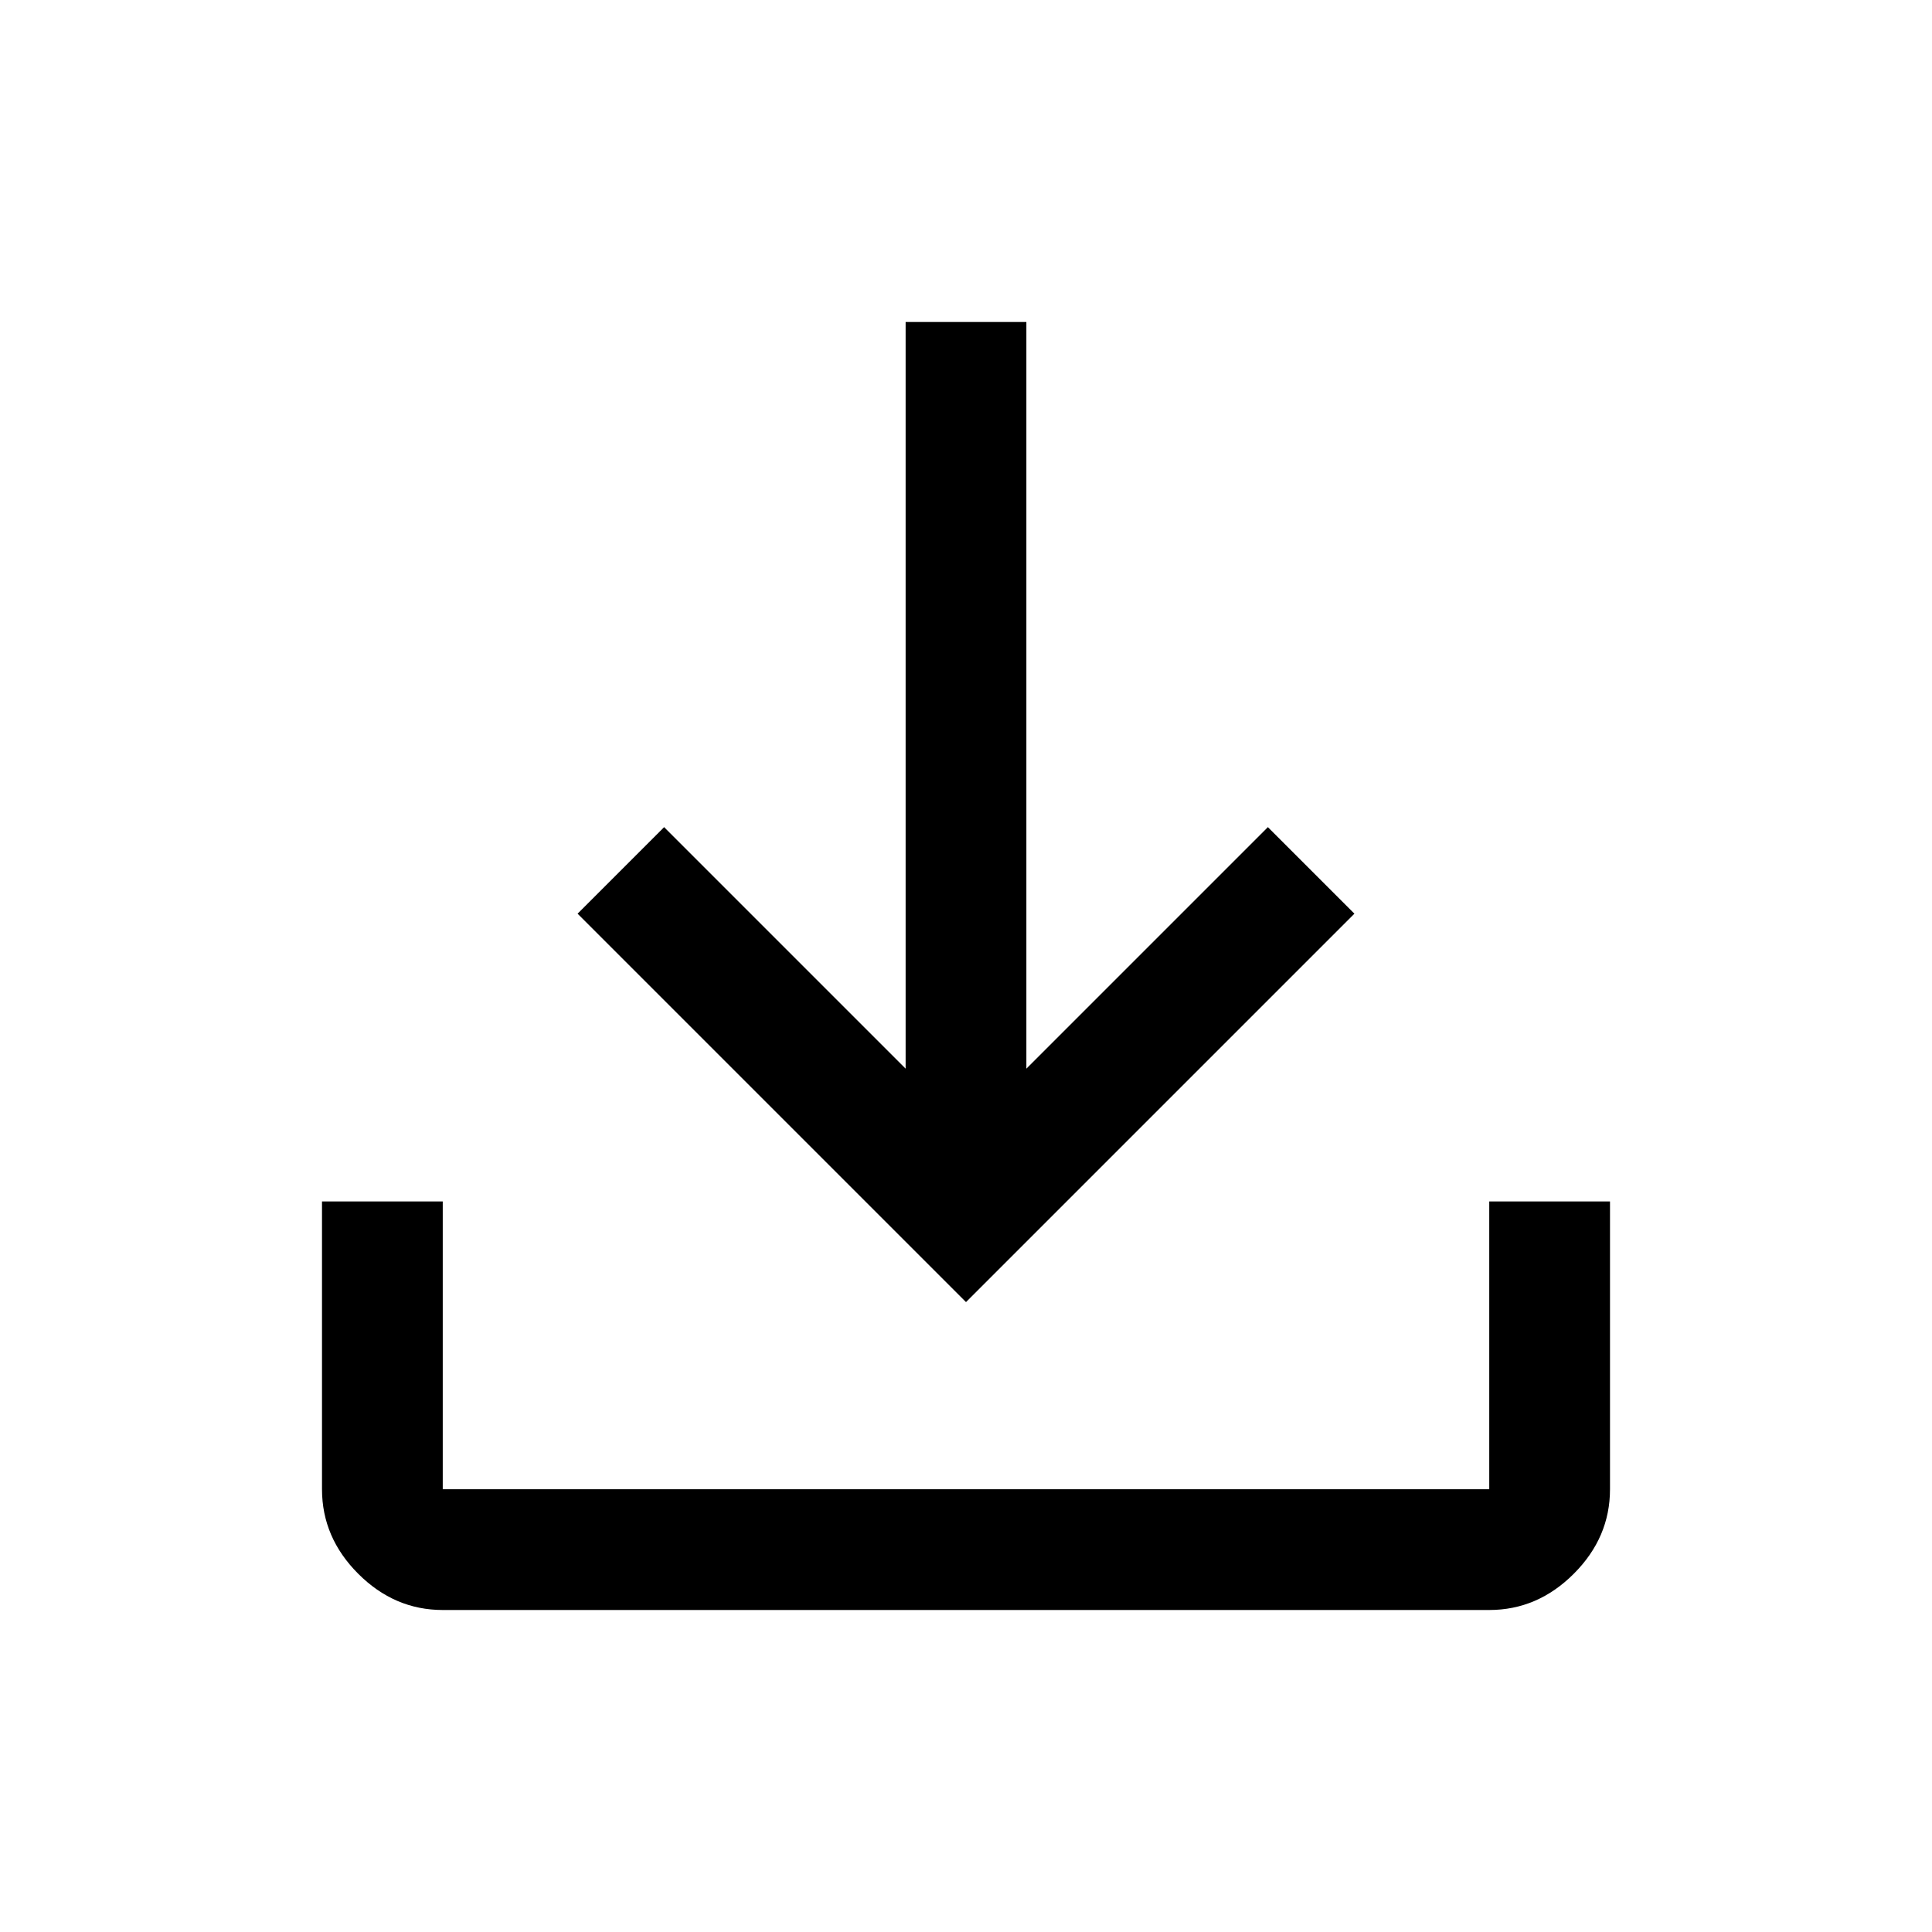
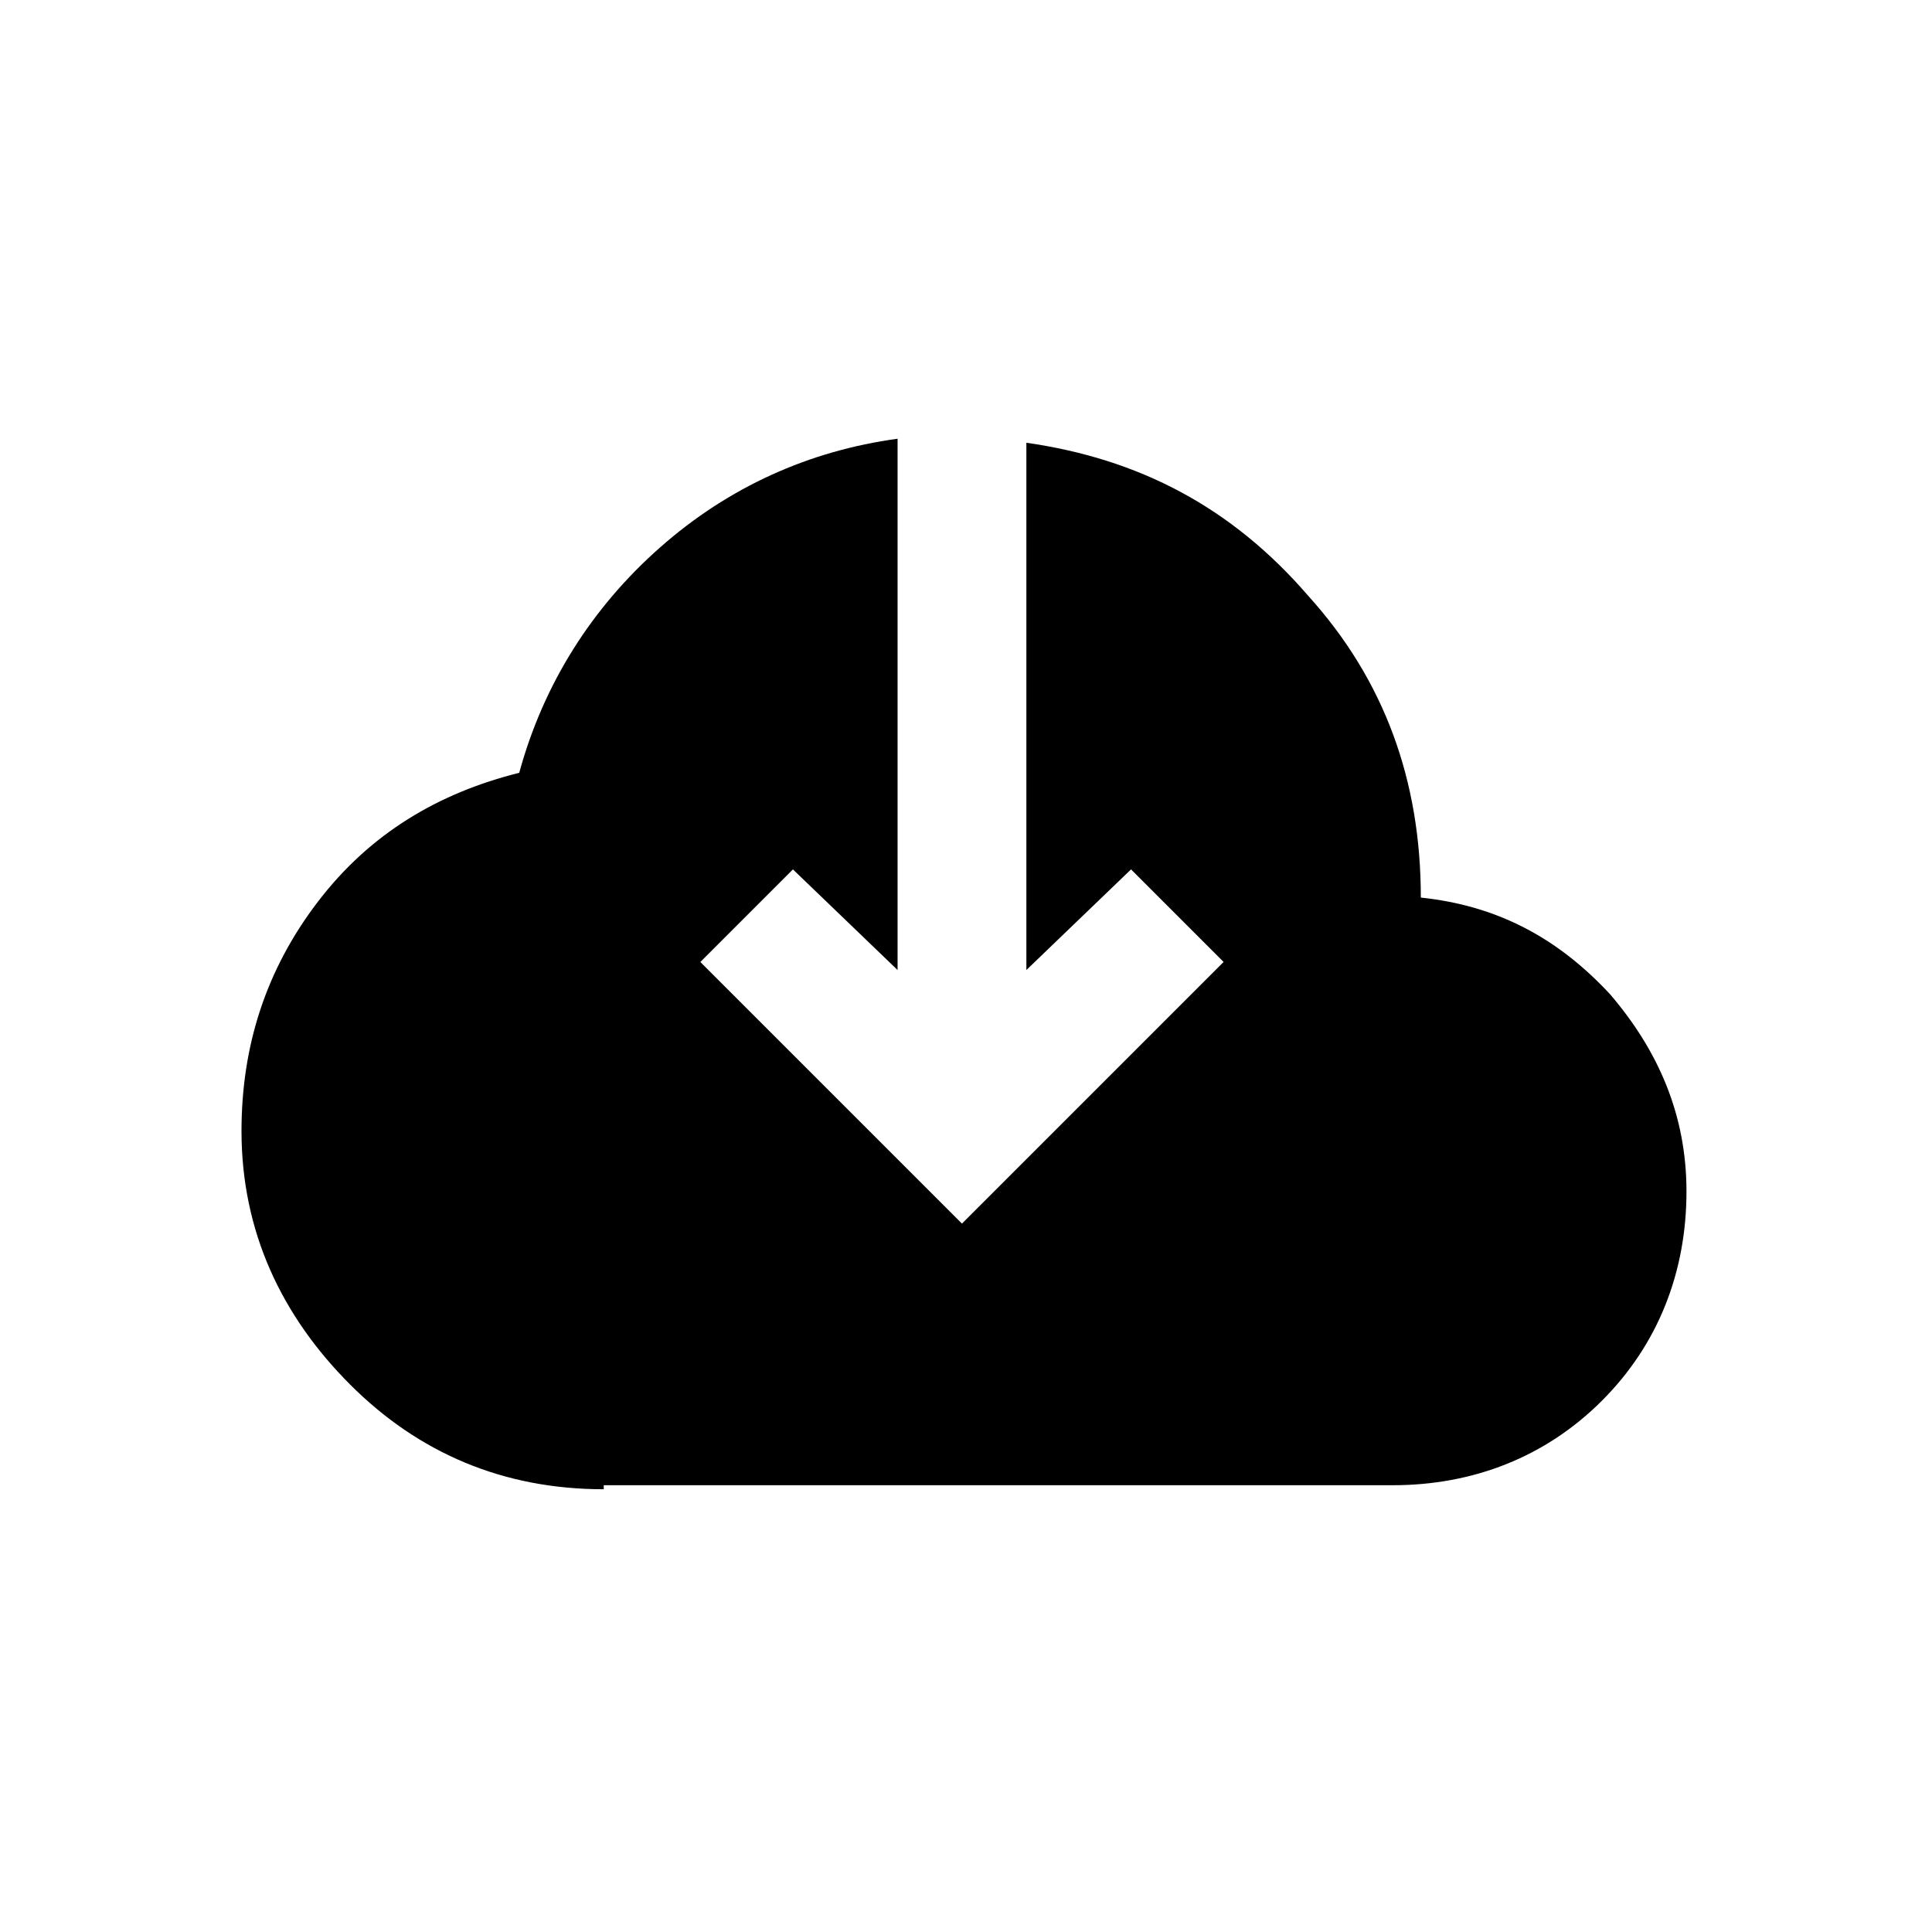
- <svg xmlns="http://www.w3.org/2000/svg" height="48" width="48">
-   <path d="M11 40q-1.2 0-2.1-.9Q8 38.2 8 37v-7.15h3V37h26v-7.15h3V37q0 1.2-.9 2.1-.9.9-2.1.9Zm13-7.65-9.65-9.65 2.15-2.15 6 6V8h3v18.55l6-6 2.15 2.15Z" />
+ <svg xmlns="http://www.w3.org/2000/svg" version="1.1" id="Layer_1" x="0px" y="0px" viewBox="0 0 48 48" enable-background="new 0 0 48 48" xml:space="preserve">
+   <path d="M15,37c-2.5,0-4.6-0.9-6.3-2.6S6,30.6,6,28.1c0-2.1,0.6-4,1.9-5.7c1.3-1.7,3-2.7,5-3.2c0.6-2.2,1.8-4.1,3.5-5.6 c1.7-1.5,3.7-2.4,5.9-2.7v13.2l-2.6-2.5l-2.3,2.3l6.5,6.5l6.5-6.5l-2.3-2.3l-2.6,2.5V11c2.8,0.4,5.1,1.6,7,3.8 c1.9,2.1,2.8,4.6,2.8,7.5c1.9,0.2,3.4,1,4.7,2.4c1.2,1.4,1.9,3,1.9,4.9c0,2-0.7,3.8-2.1,5.2c-1.4,1.4-3.2,2.1-5.2,2.1H15z" />
</svg>
